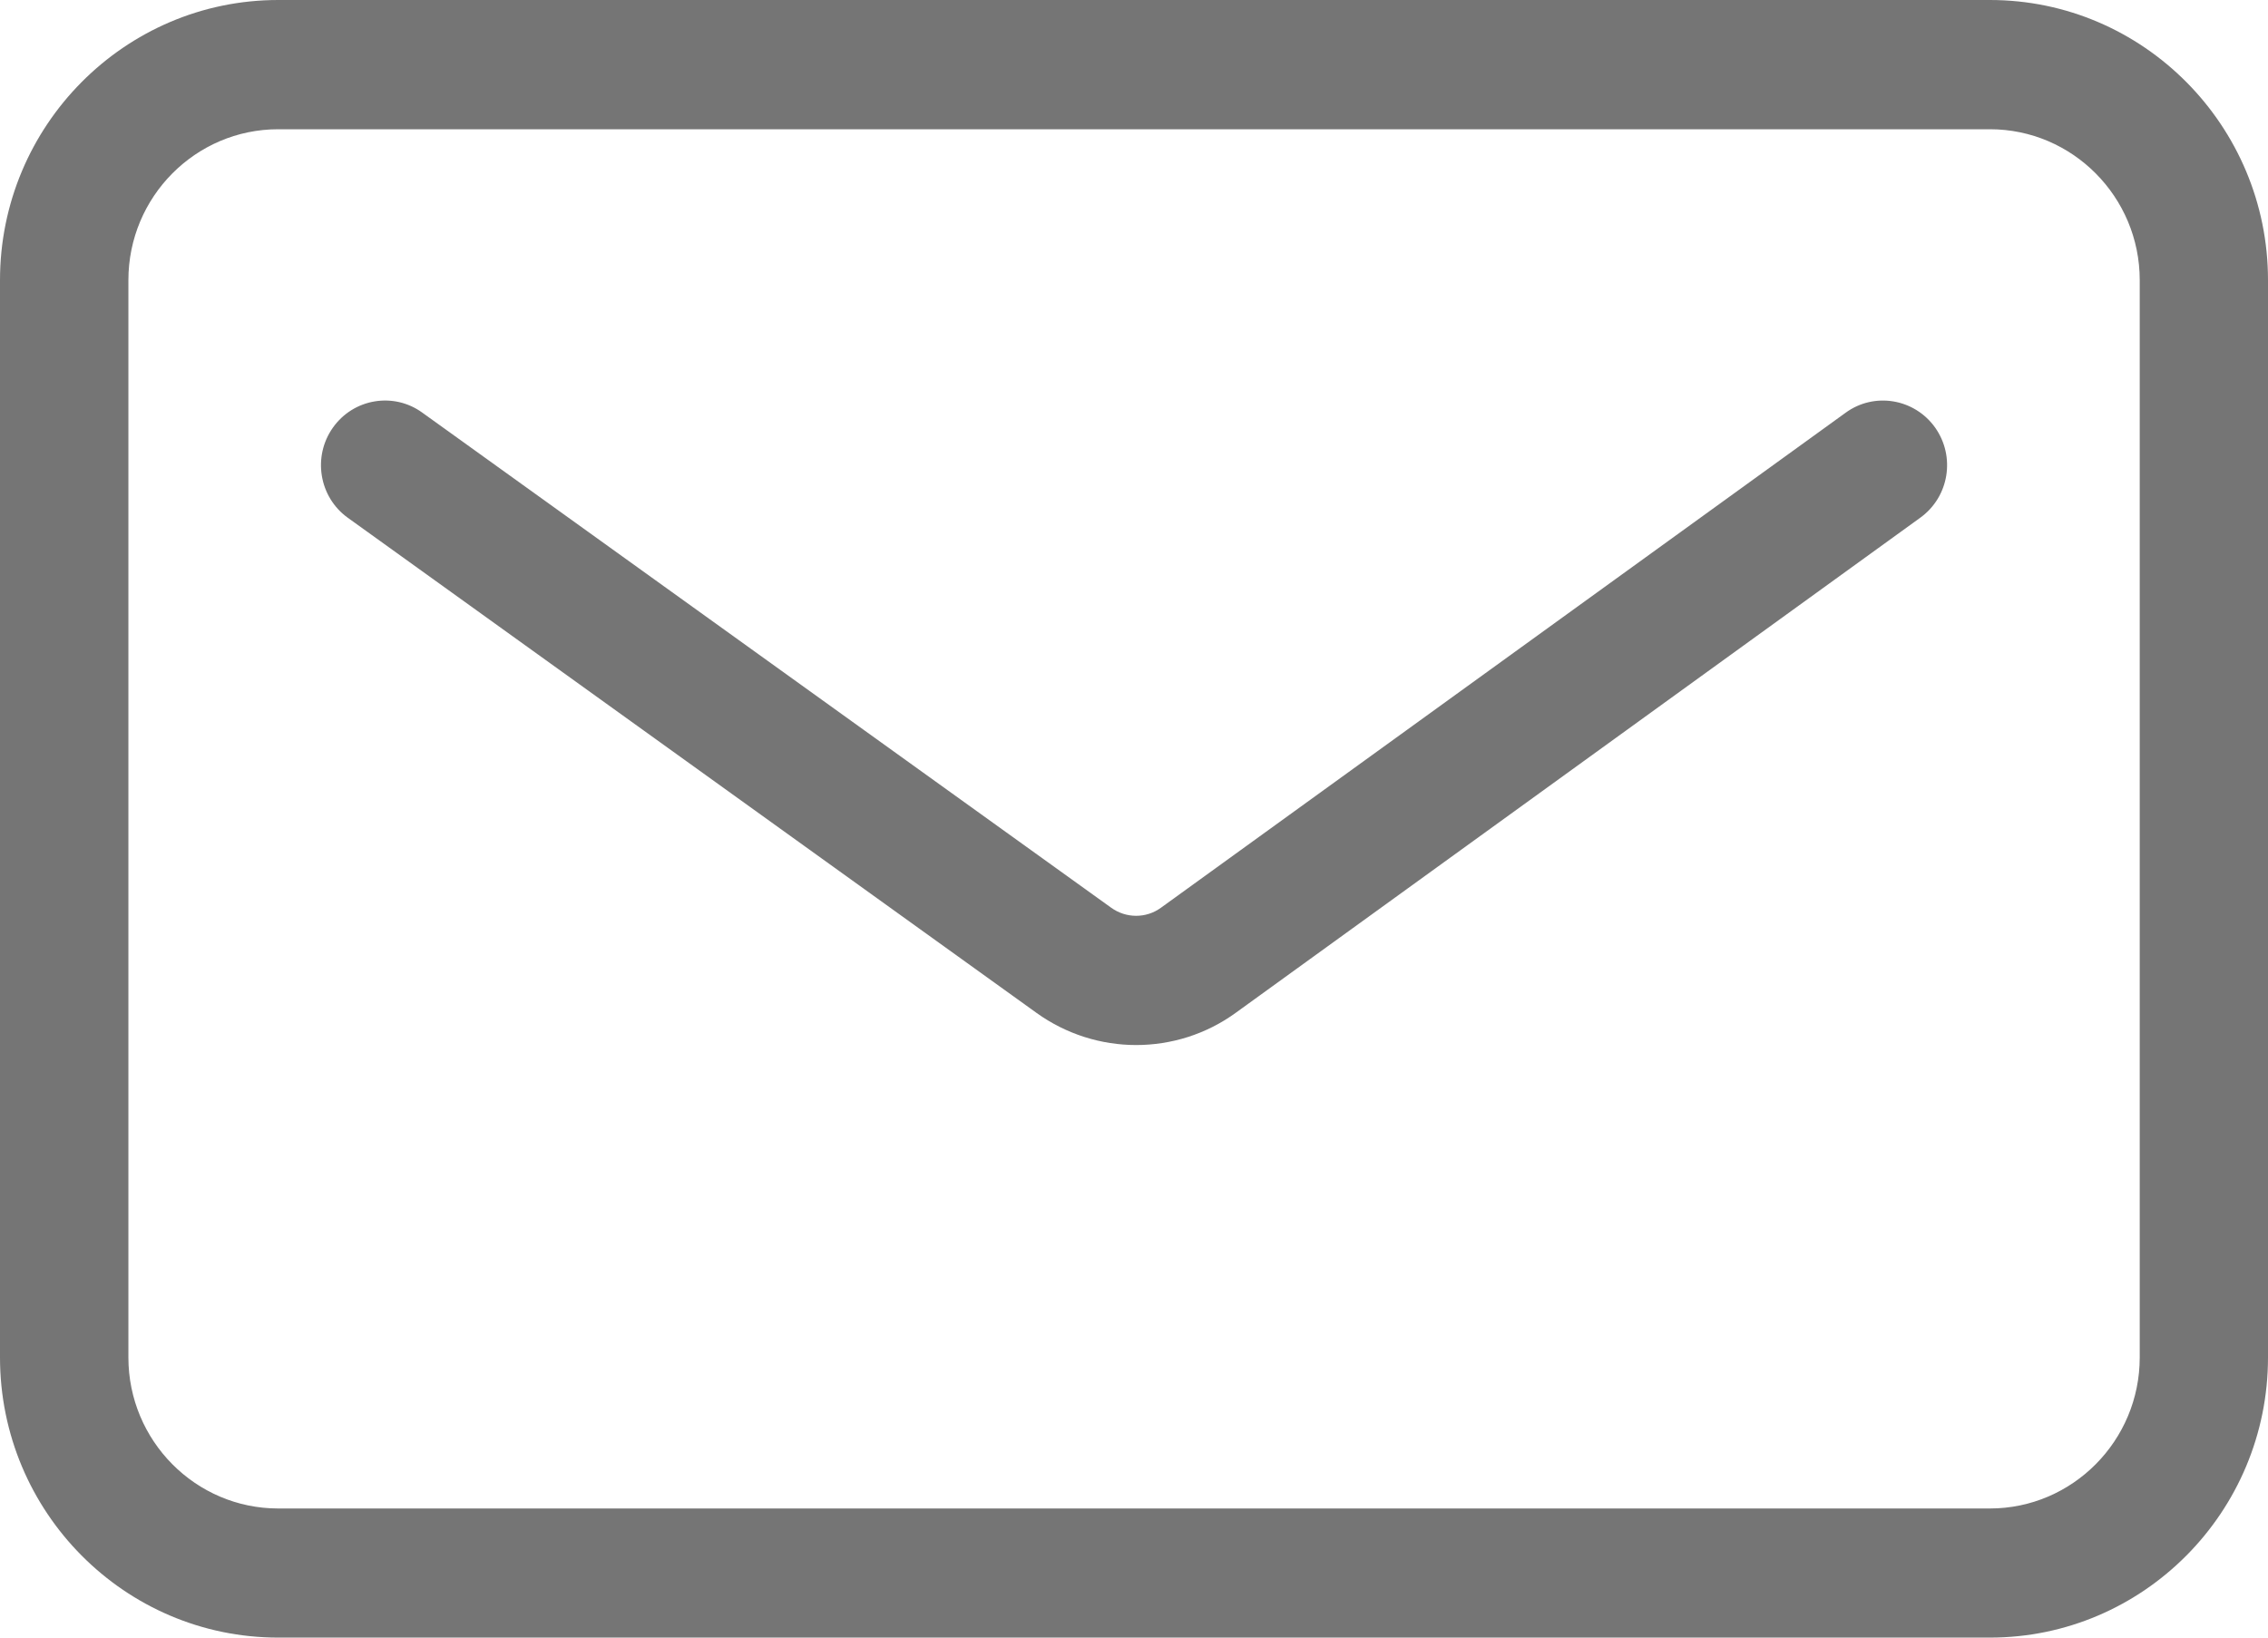
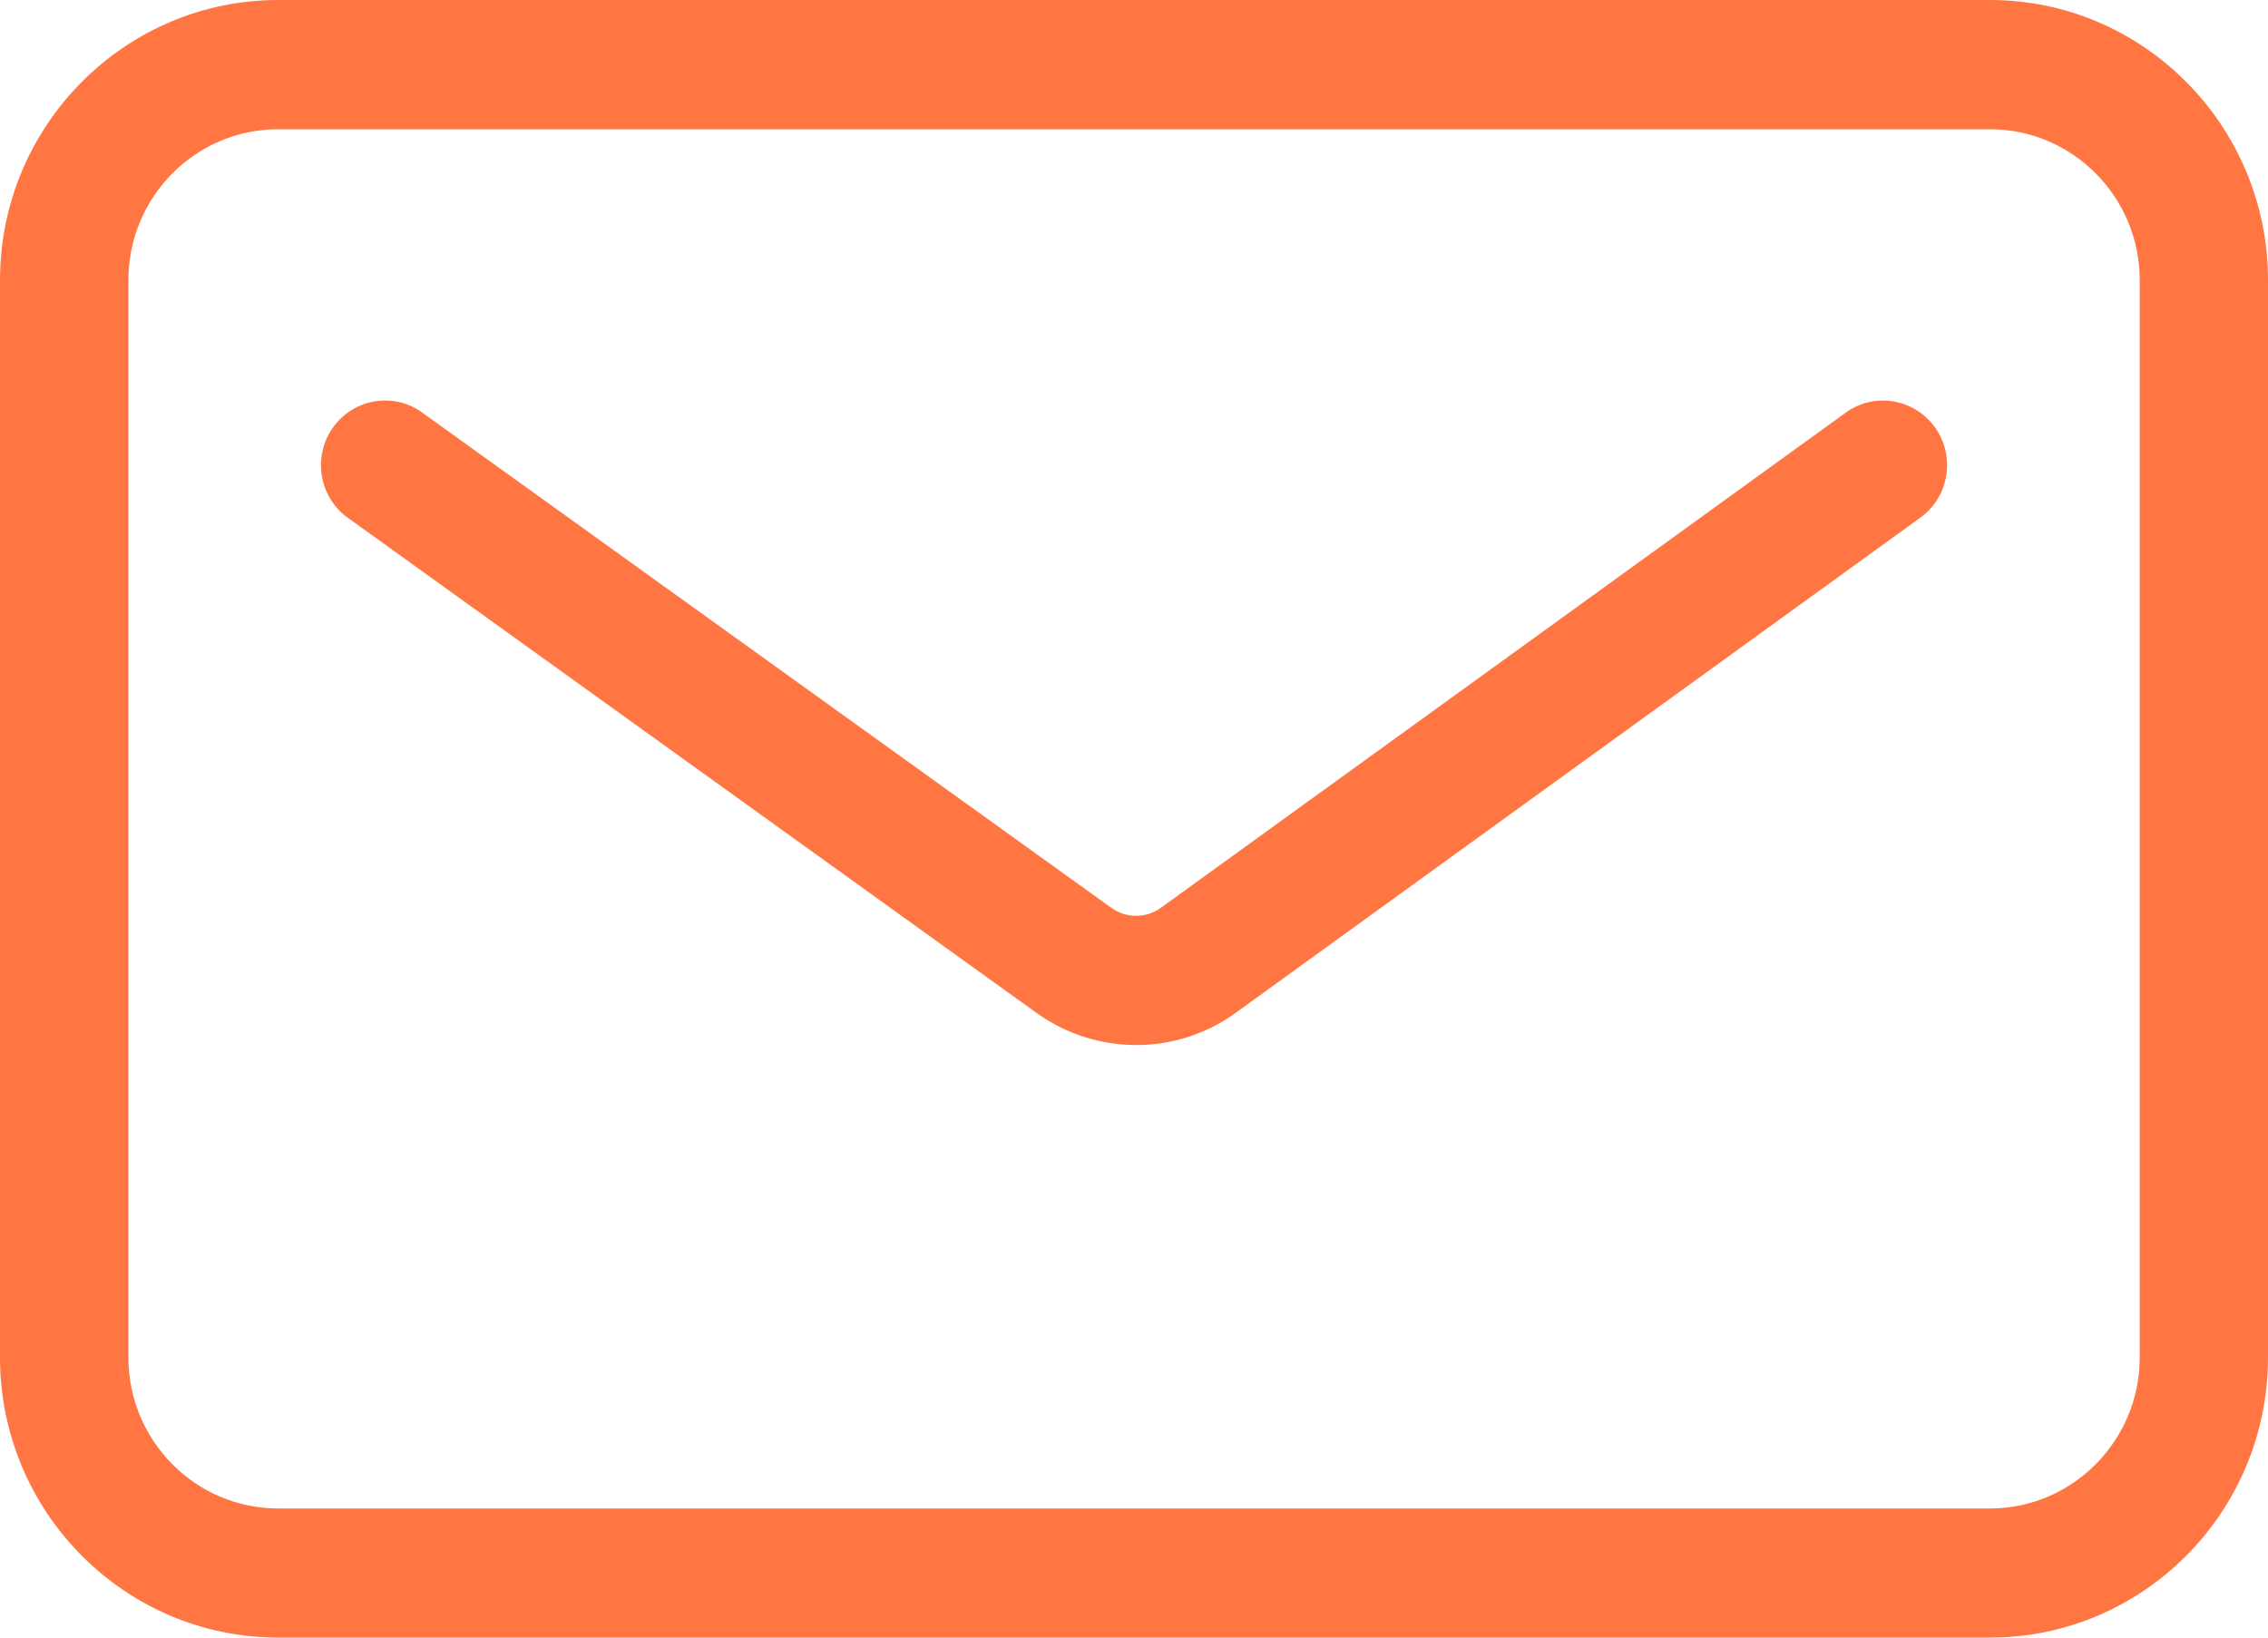
<svg xmlns="http://www.w3.org/2000/svg" width="18" height="13" viewBox="0 0 18 13" fill="none">
-   <path fill-rule="evenodd" clip-rule="evenodd" d="M15.358 3.394C15.521 3.624 15.47 3.944 15.24 4.11L9.809 8.039C9.573 8.211 9.294 8.296 9.017 8.296C8.741 8.296 8.464 8.211 8.228 8.042L2.76 4.11C2.532 3.946 2.479 3.625 2.642 3.395C2.805 3.164 3.124 3.11 3.352 3.276L8.819 7.206C8.937 7.291 9.096 7.292 9.214 7.206L14.647 3.277C14.875 3.11 15.194 3.164 15.358 3.394ZM16.982 10.776C16.982 11.437 16.448 11.975 15.793 11.975H2.208C1.552 11.975 1.019 11.437 1.019 10.776V2.224C1.019 1.563 1.552 1.026 2.208 1.026H15.793C16.448 1.026 16.982 1.563 16.982 2.224V10.776ZM15.793 0H2.208C0.99 0 0 0.998 0 2.224V10.776C0 12.003 0.99 13 2.208 13H15.793C17.01 13 18 12.003 18 10.776V2.224C18 0.998 17.01 0 15.793 0Z" fill="#757575" />
+   <path fill-rule="evenodd" clip-rule="evenodd" d="M15.358 3.394C15.521 3.624 15.47 3.944 15.24 4.11L9.809 8.039C9.573 8.211 9.294 8.296 9.017 8.296C8.741 8.296 8.464 8.211 8.228 8.042L2.76 4.11C2.532 3.946 2.479 3.625 2.642 3.395C2.805 3.164 3.124 3.11 3.352 3.276L8.819 7.206C8.937 7.291 9.096 7.292 9.214 7.206L14.647 3.277C14.875 3.11 15.194 3.164 15.358 3.394ZM16.982 10.776C16.982 11.437 16.448 11.975 15.793 11.975H2.208C1.552 11.975 1.019 11.437 1.019 10.776V2.224C1.019 1.563 1.552 1.026 2.208 1.026H15.793C16.448 1.026 16.982 1.563 16.982 2.224V10.776ZM15.793 0H2.208C0.99 0 0 0.998 0 2.224V10.776C0 12.003 0.99 13 2.208 13H15.793C17.01 13 18 12.003 18 10.776V2.224C18 0.998 17.01 0 15.793 0Z" fill="#FF7643" />
</svg>
